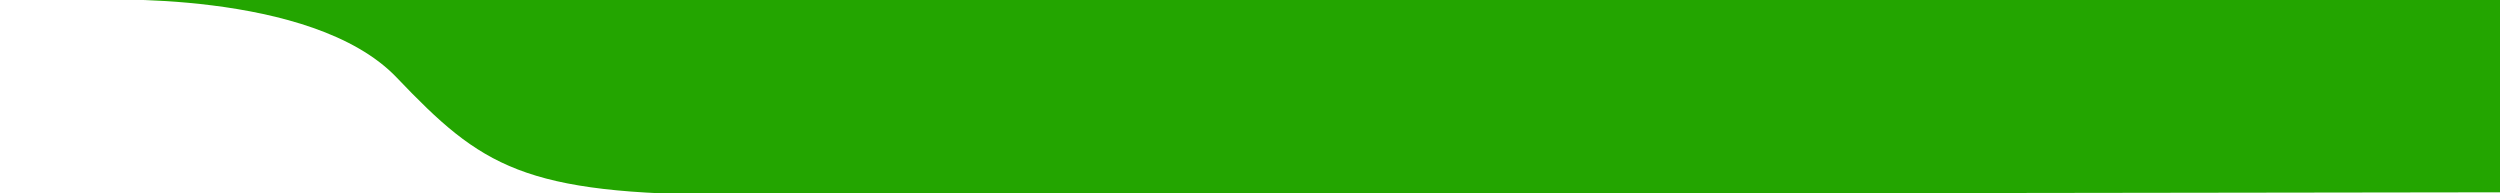
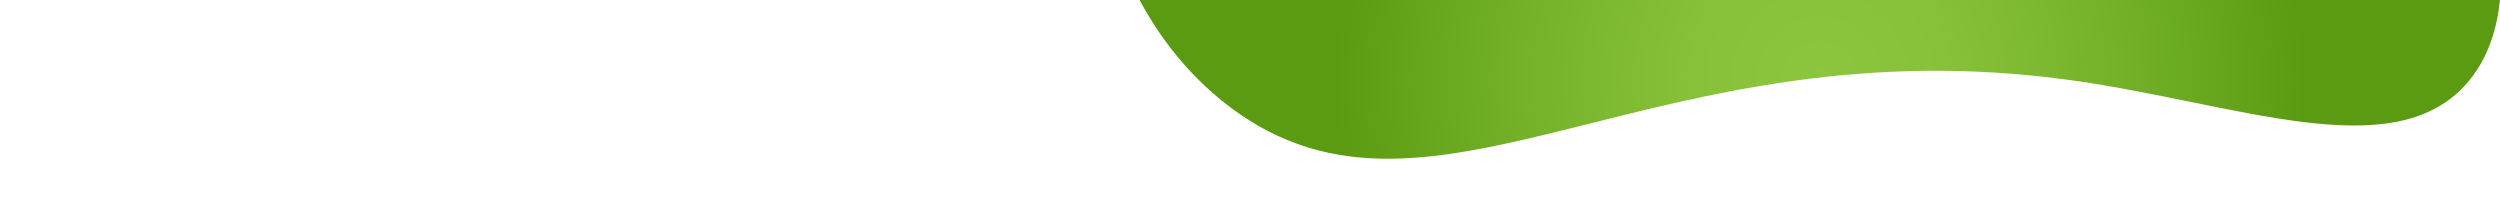
- <svg xmlns="http://www.w3.org/2000/svg" version="1.1" id="Layer_1" x="0px" y="0px" width="520px" height="40px" viewBox="0 0 520 40" enable-background="new 0 0 520 40" xml:space="preserve">
-   <path fill="#23A500" d="M520,40V0H19.066c0,0,45.788-2.367,63.44,16.126c17.652,18.493,26.278,24.385,69.858,24.385" />
+ <svg xmlns="http://www.w3.org/2000/svg" version="1.1" id="Layer_1" x="0px" y="0px" viewBox="0 0 1200 98.06" style="enable-background:new 0 0 1200 98.06;" xml:space="preserve">
+   <style type="text/css">
+ 	.st0{fill:url(#SVGID_1_);}
+ 	.st1{fill:#5A9B11;}
+ </style>
+   <radialGradient id="SVGID_1_" cx="873.489" cy="38.093" r="232.444" gradientUnits="userSpaceOnUse">
+     <stop offset="0" style="stop-color:#8CC63F" />
+     <stop offset="0.262" style="stop-color:#86C139" />
+     <stop offset="0.622" style="stop-color:#74B129" />
+     <stop offset="1" style="stop-color:#5A9B11" />
+   </radialGradient>
+   <path class="st0" d="M1200,0c-1.27,12.08-5.04,28.24-16.89,41.08c-35.67,38.63-109.18,8.75-187.52-2.37  c-201.87-28.68-307.71,85.35-404.7,13.05C567.06,33.99,553.61,12.32,546.98,0C764.65,0,982.33,0,1200,0z" />
+   <path class="st1" d="M513.31,0" />
+   <path class="st1" d="M746.36,195.36" />
</svg>
